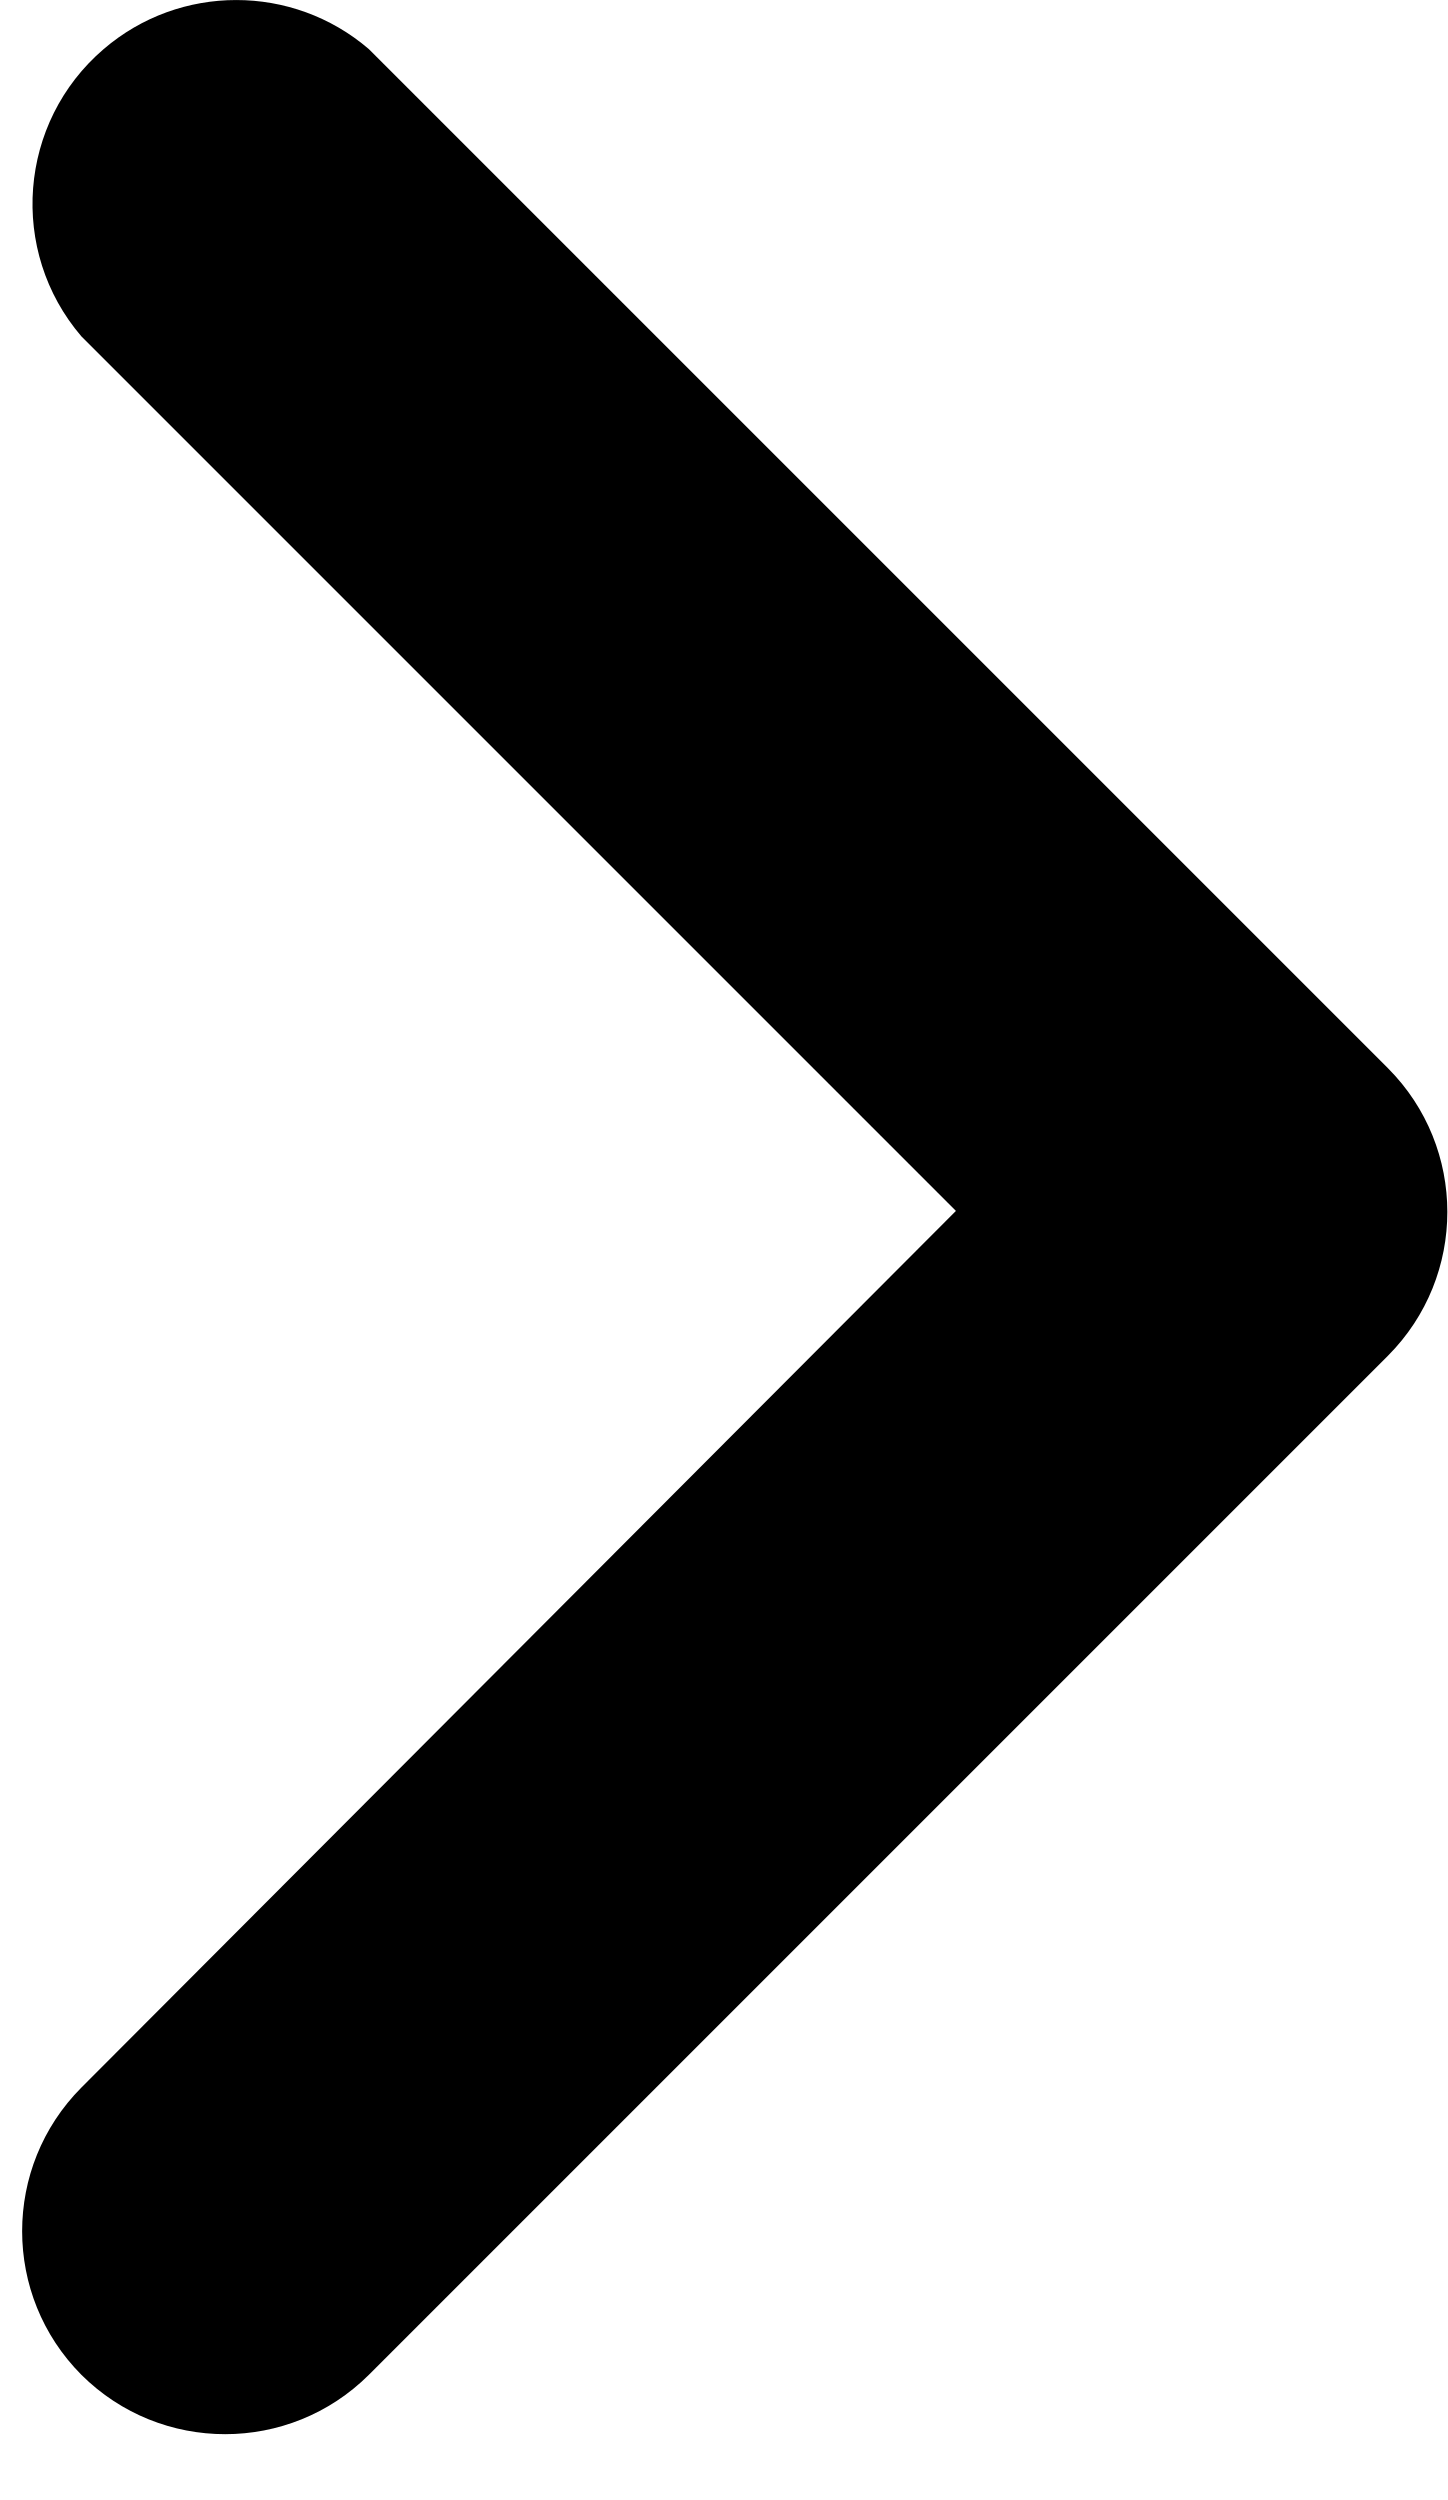
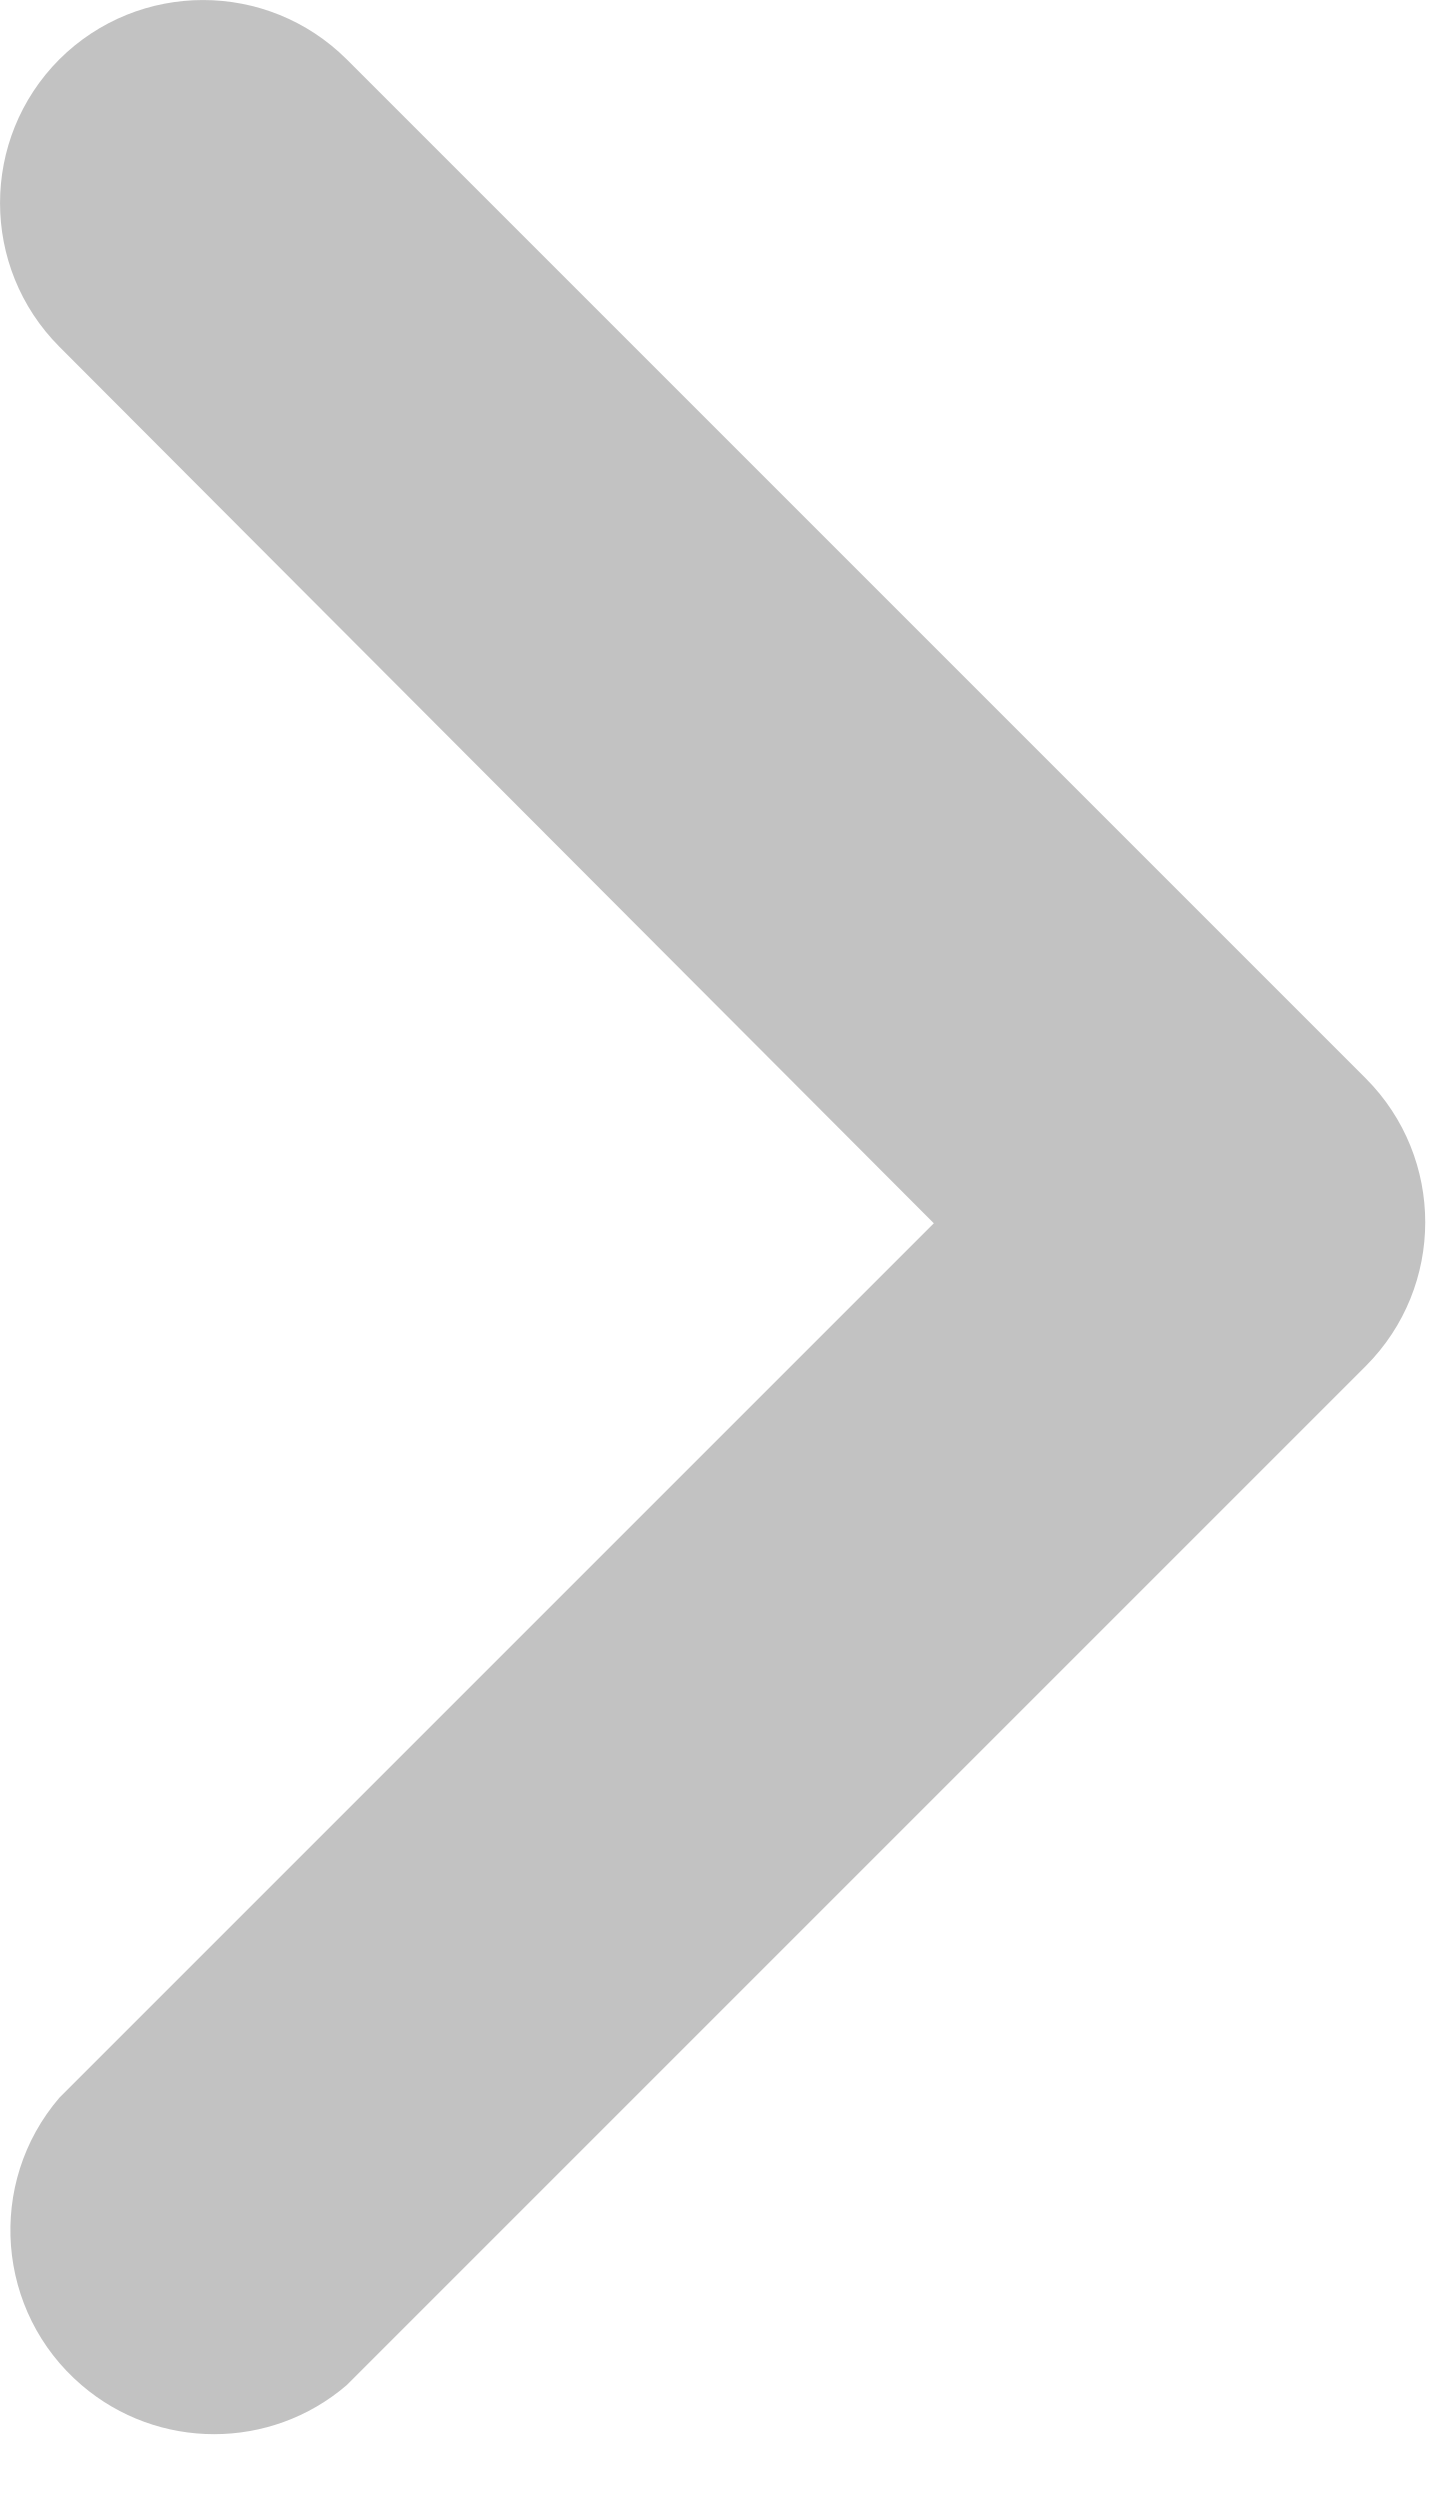
<svg xmlns="http://www.w3.org/2000/svg" width="11" height="19" viewBox="0 0 11 19" fill="none">
-   <path d="M2.803 18.049L10.549 10.303C11.15 9.699 11.15 8.723 10.549 8.119L2.803 0.373C2.224 -0.124 1.367 -0.124 0.788 0.373C0.139 0.929 0.063 1.908 0.619 2.557L7.265 9.203L0.619 15.865C0.018 16.469 0.018 17.445 0.619 18.049C1.223 18.65 2.199 18.65 2.803 18.049Z" fill="black" />
+   <path d="M2.635 0.451L10.381 8.197C10.982 8.801 10.982 9.777 10.381 10.381L2.635 18.127C2.056 18.624 1.199 18.624 0.62 18.127C-0.029 17.571 -0.105 16.592 0.451 15.943L7.097 9.297L0.451 2.635C-0.15 2.031 -0.15 1.055 0.451 0.451C1.055 -0.15 2.031 -0.15 2.635 0.451Z" fill="#C2C2C2" />
</svg>
